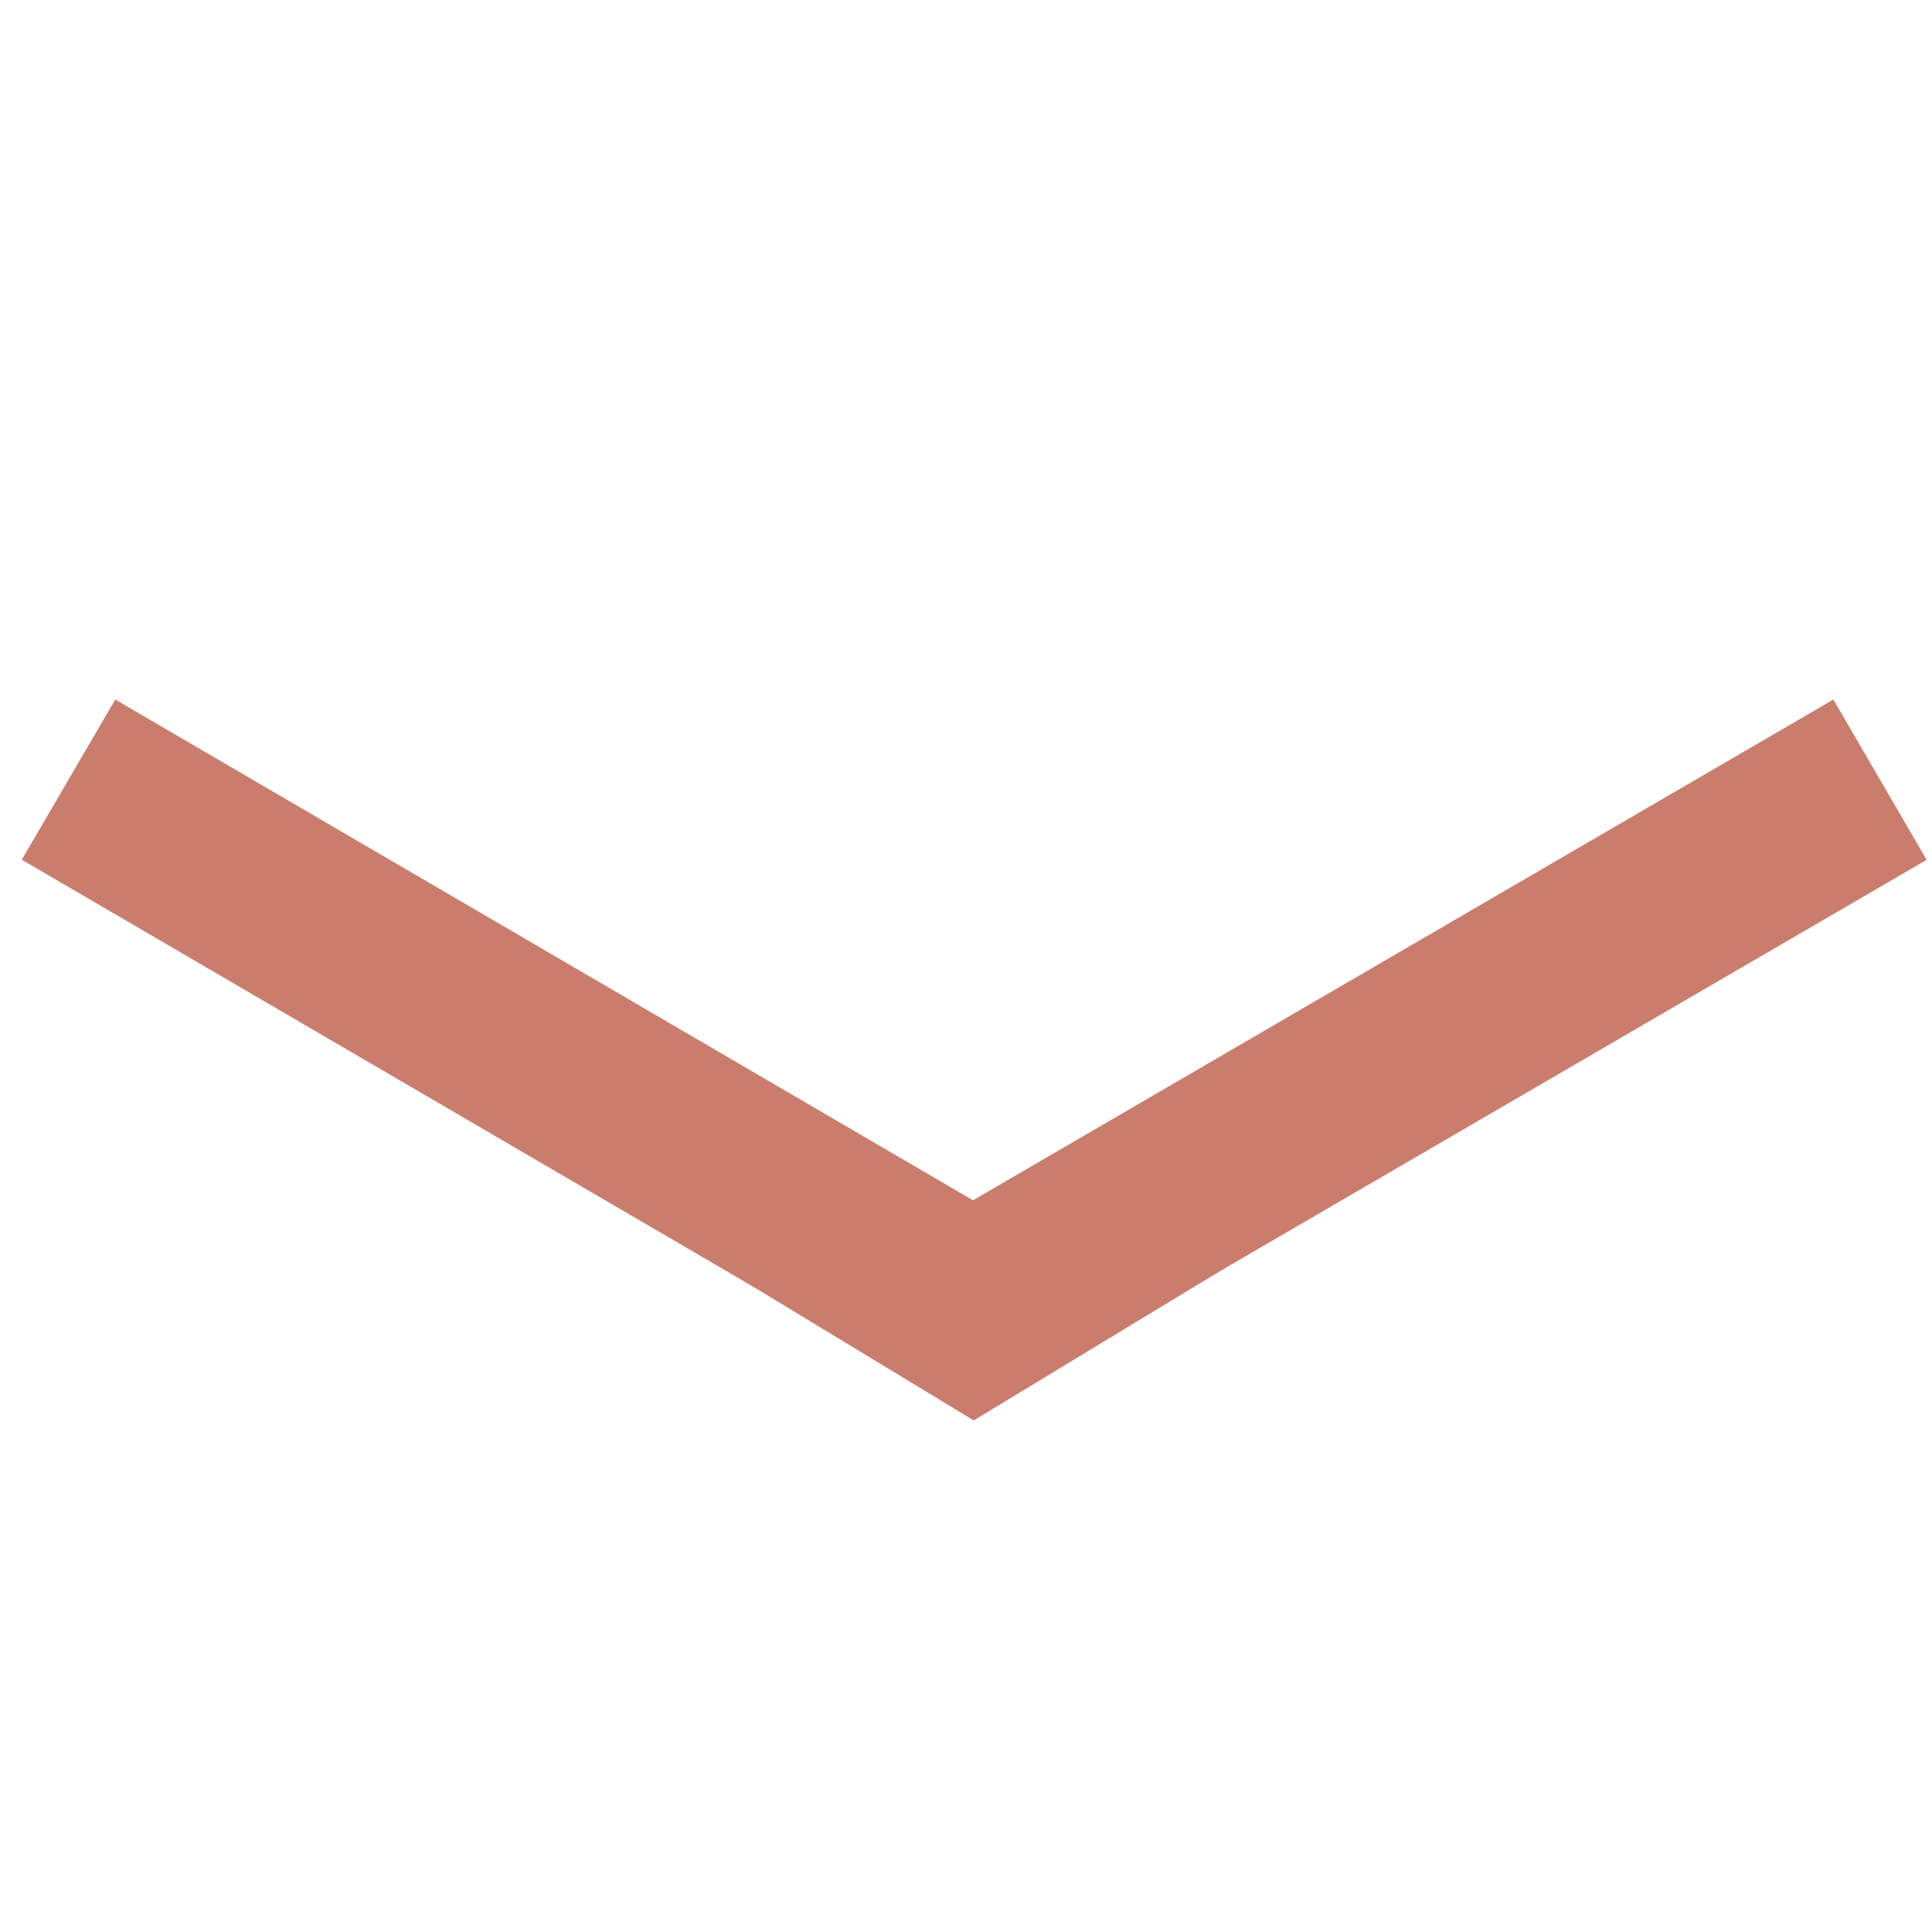
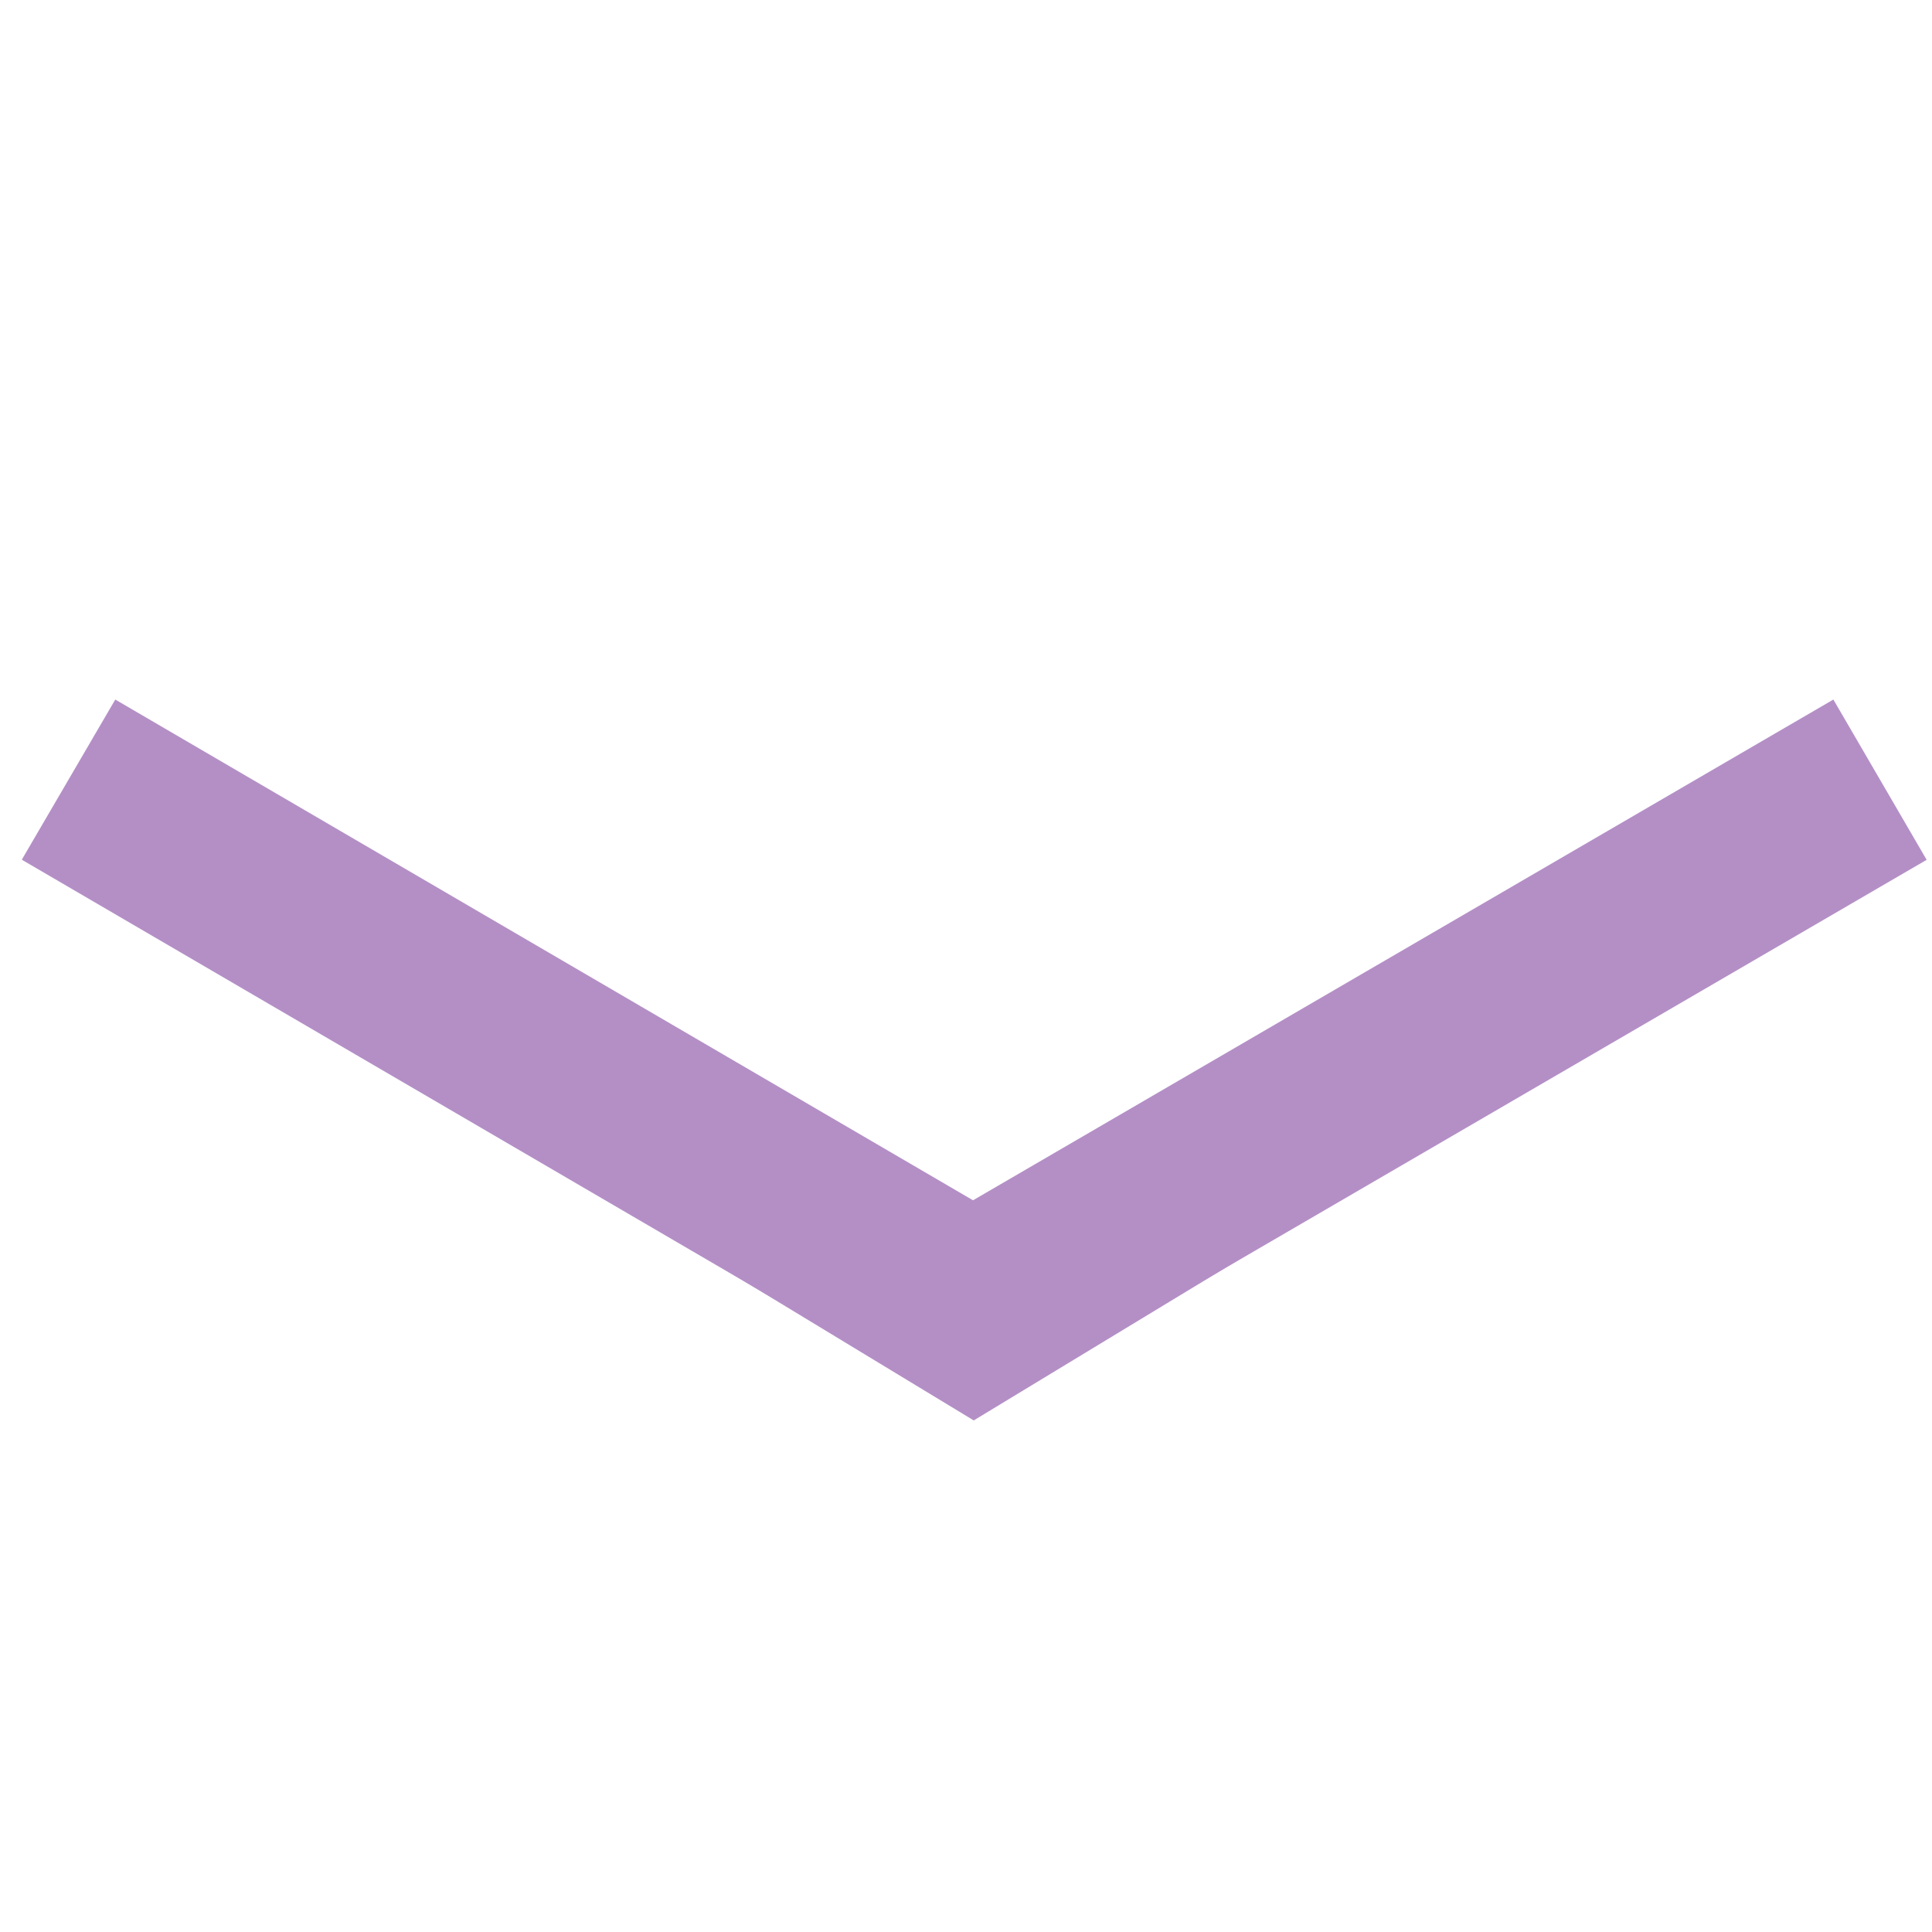
<svg xmlns="http://www.w3.org/2000/svg" width="500" zoomAndPan="magnify" viewBox="0 0 375 375" height="500" preserveAspectRatio="xMidYMid meet" version="1.0">
  <defs>
-     <clipPath id="0936a0670a">
+     <clipPath id="2c8d0dfd5f">
      <path d="M 171 135 L 374 135 L 374 274 L 171 274 Z M 171 135 " clip-rule="nonzero" />
    </clipPath>
-     <clipPath id="ecd9be742b">
+     <clipPath id="8fefad9e33">
      <path d="M 373.961 166.891 L 190.094 273.902 L 171.988 242.797 L 355.855 135.781 Z M 373.961 166.891 " clip-rule="nonzero" />
    </clipPath>
-     <clipPath id="f186bf7b63">
+     <clipPath id="56c49d6a02">
      <path d="M 373.961 166.891 L 190.094 273.902 L 171.988 242.797 L 355.855 135.781 Z M 373.961 166.891 " clip-rule="nonzero" />
    </clipPath>
-     <clipPath id="00f9171dd9">
+     <clipPath id="b5850cffe6">
      <path d="M 4 135 L 206 135 L 206 274 L 4 274 Z M 4 135 " clip-rule="nonzero" />
    </clipPath>
-     <clipPath id="2a2c482457">
+     <clipPath id="bcd8c6e281">
      <path d="M 22.375 135.781 L 205.727 242.82 L 187.582 273.902 L 4.23 166.867 Z M 22.375 135.781 " clip-rule="nonzero" />
    </clipPath>
-     <clipPath id="8e1bb7a7bf">
+     <clipPath id="ab1b82bef7">
      <path d="M 22.375 135.781 L 205.727 242.82 L 187.582 273.902 L 4.23 166.867 Z M 22.375 135.781 " clip-rule="nonzero" />
    </clipPath>
-     <clipPath id="fe1d14004c">
+     <clipPath id="7407cdd937">
      <path d="M 134.25 242.504 L 243.75 242.504 L 243.75 275.703 L 134.25 275.703 Z M 134.25 242.504 " clip-rule="nonzero" />
    </clipPath>
-     <clipPath id="d3b7d3d5ab">
+     <clipPath id="4f765507d0">
      <path d="M 189 275.703 L 243.75 242.504 L 134.25 242.504 Z M 189 275.703 " clip-rule="nonzero" />
    </clipPath>
  </defs>
-   <g clip-path="url(#0936a0670a)">
-     <g clip-path="url(#ecd9be742b)">
-       <g clip-path="url(#f186bf7b63)">
-         <path fill="#ca7d6c" d="M 373.961 166.891 L 190.094 273.902 L 171.988 242.797 L 355.855 135.781 Z M 373.961 166.891 " fill-opacity="1" fill-rule="nonzero" />
+   <g clip-path="url(#2c8d0dfd5f)">
+     <g clip-path="url(#8fefad9e33)">
+       <g clip-path="url(#56c49d6a02)">
+         <path fill="#b48fc6" d="M 373.961 166.891 L 190.094 273.902 L 171.988 242.797 L 355.855 135.781 Z M 373.961 166.891 " fill-opacity="1" fill-rule="nonzero" />
      </g>
    </g>
  </g>
-   <g clip-path="url(#00f9171dd9)">
-     <g clip-path="url(#2a2c482457)">
-       <g clip-path="url(#8e1bb7a7bf)">
-         <path fill="#ca7d6c" d="M 22.375 135.781 L 205.727 242.82 L 187.582 273.902 L 4.23 166.867 Z M 22.375 135.781 " fill-opacity="1" fill-rule="nonzero" />
+   <g clip-path="url(#b5850cffe6)">
+     <g clip-path="url(#bcd8c6e281)">
+       <g clip-path="url(#ab1b82bef7)">
+         <path fill="#b48fc6" d="M 22.375 135.781 L 205.727 242.82 L 187.582 273.902 L 4.23 166.867 Z M 22.375 135.781 " fill-opacity="1" fill-rule="nonzero" />
      </g>
    </g>
  </g>
-   <g clip-path="url(#fe1d14004c)">
-     <g clip-path="url(#d3b7d3d5ab)">
-       <path fill="#ca7d6c" d="M 134.25 242.504 L 243.75 242.504 L 243.75 275.703 L 134.25 275.703 Z M 134.25 242.504 " fill-opacity="1" fill-rule="nonzero" />
+   <g clip-path="url(#7407cdd937)">
+     <g clip-path="url(#4f765507d0)">
+       <path fill="#b48fc6" d="M 134.25 242.504 L 243.75 242.504 L 243.75 275.703 L 134.25 275.703 Z M 134.25 242.504 " fill-opacity="1" fill-rule="nonzero" />
    </g>
  </g>
</svg>
